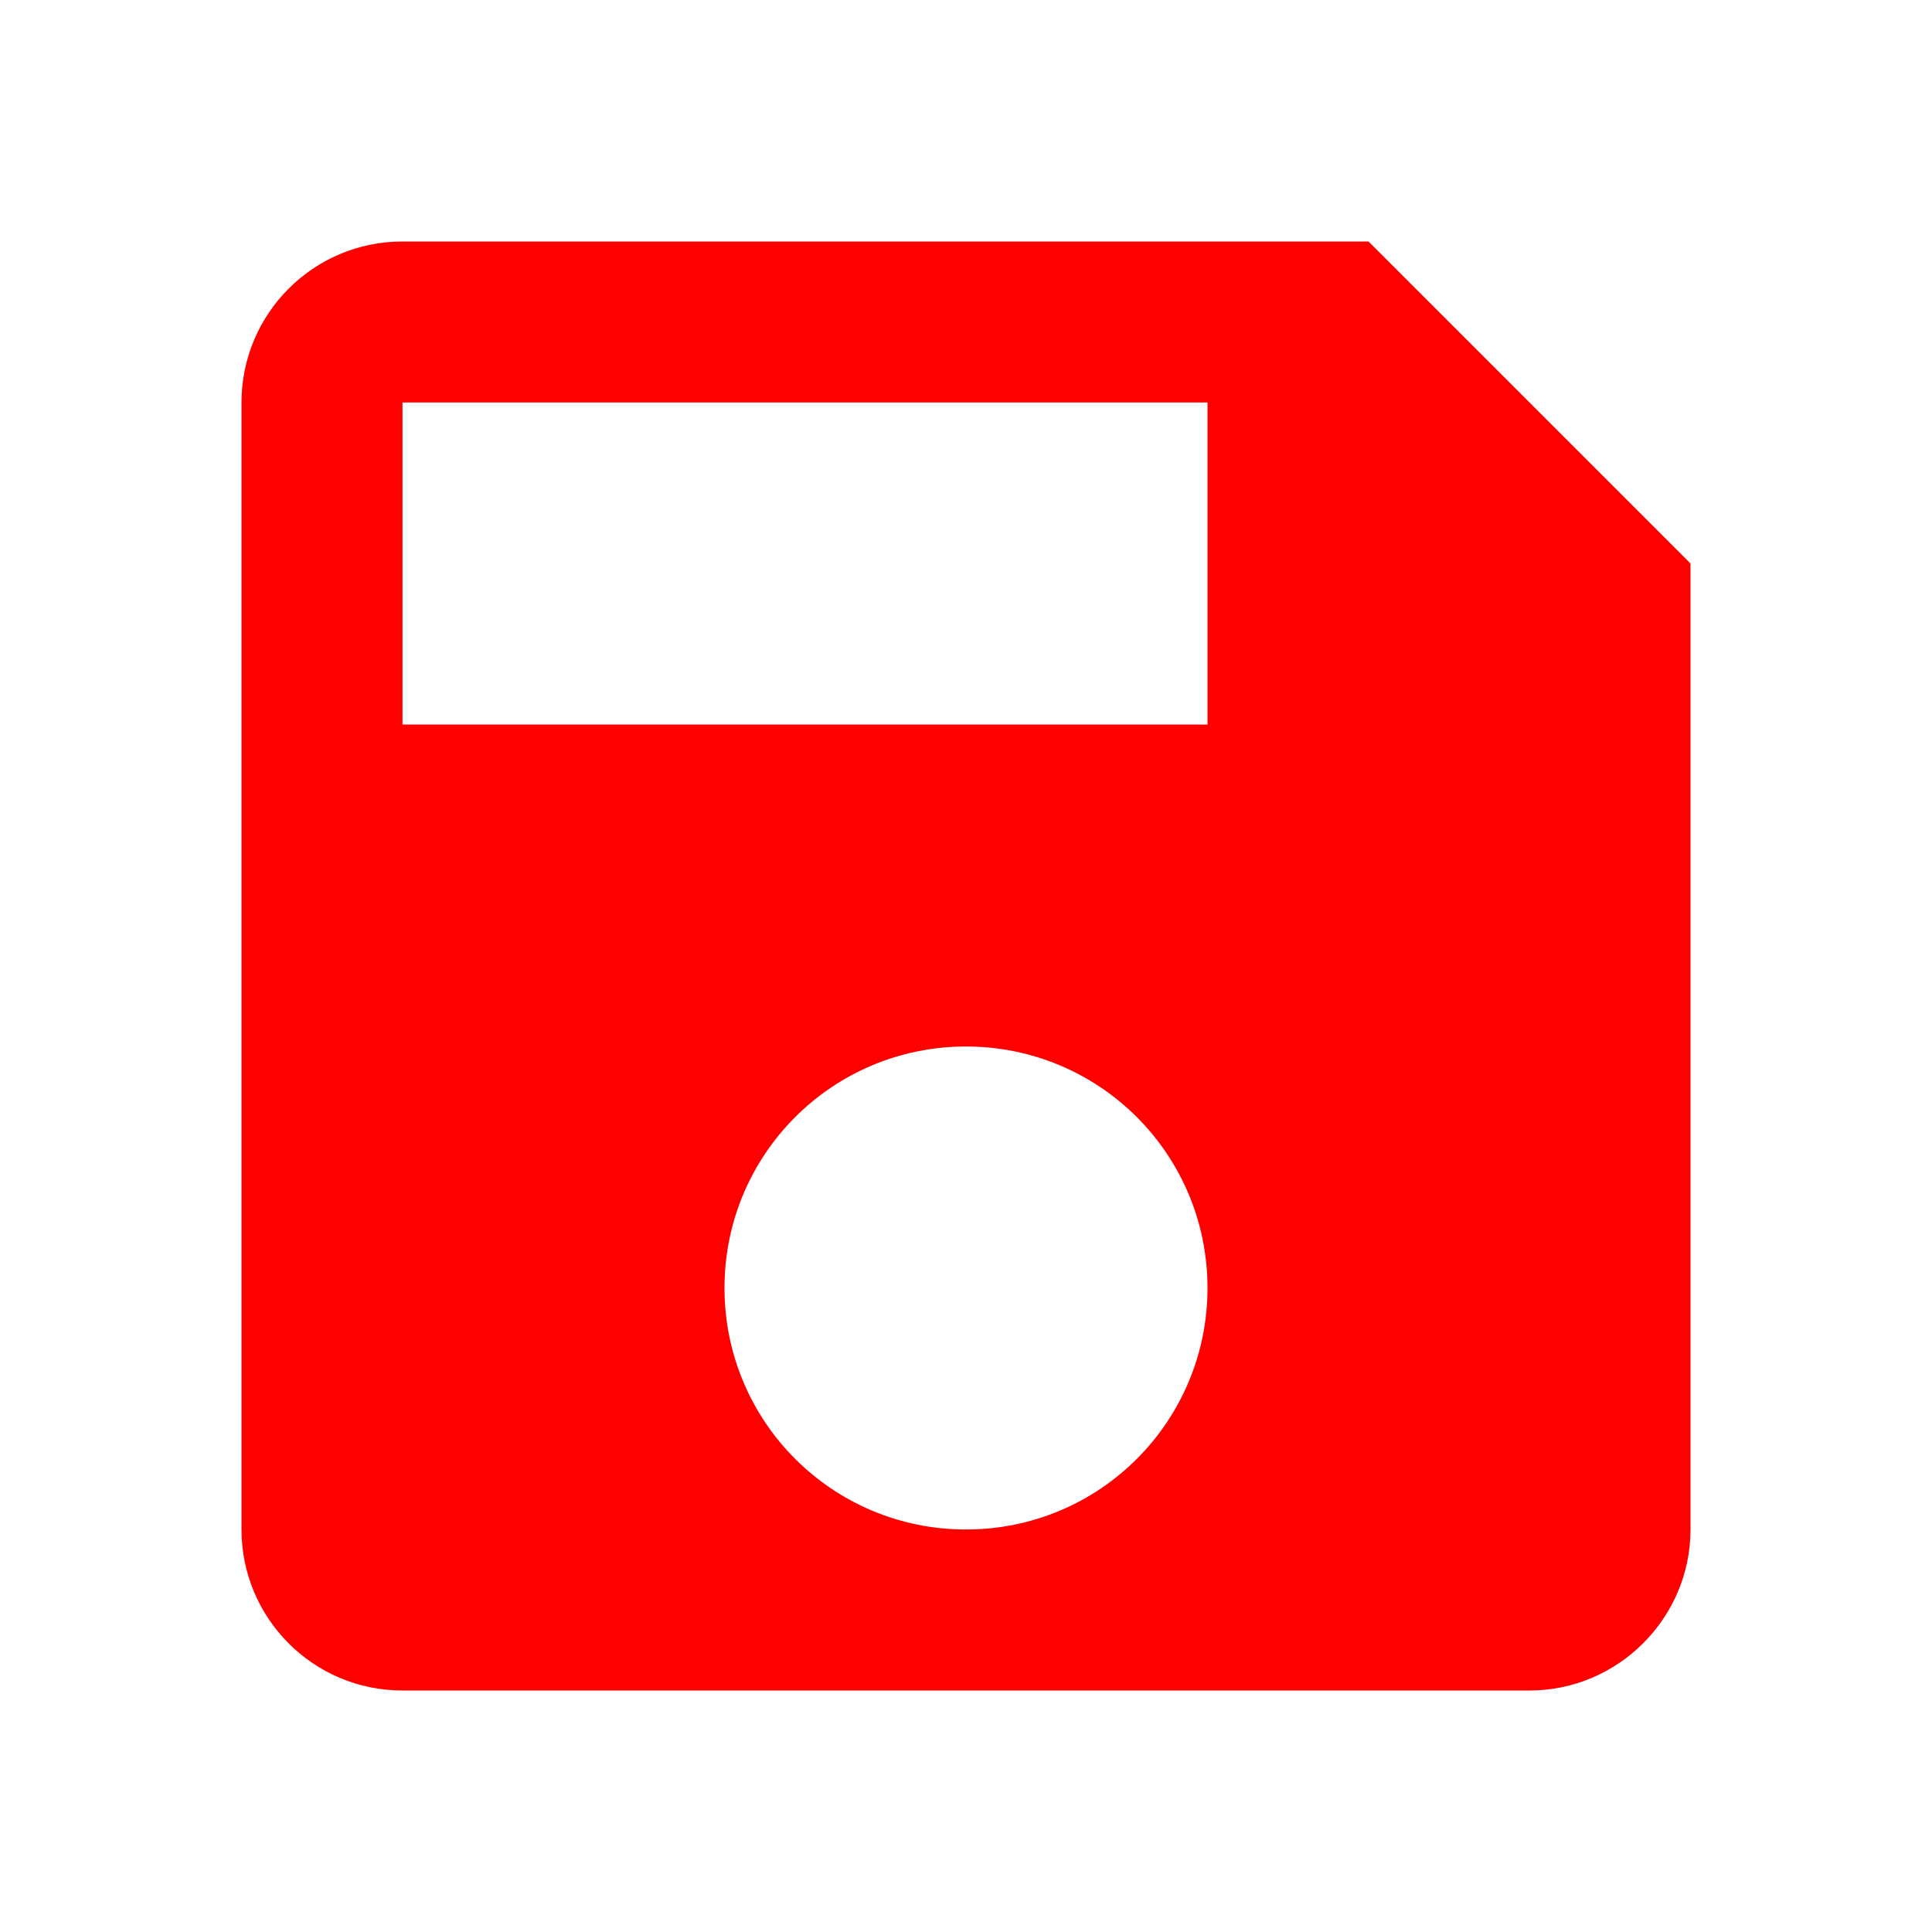
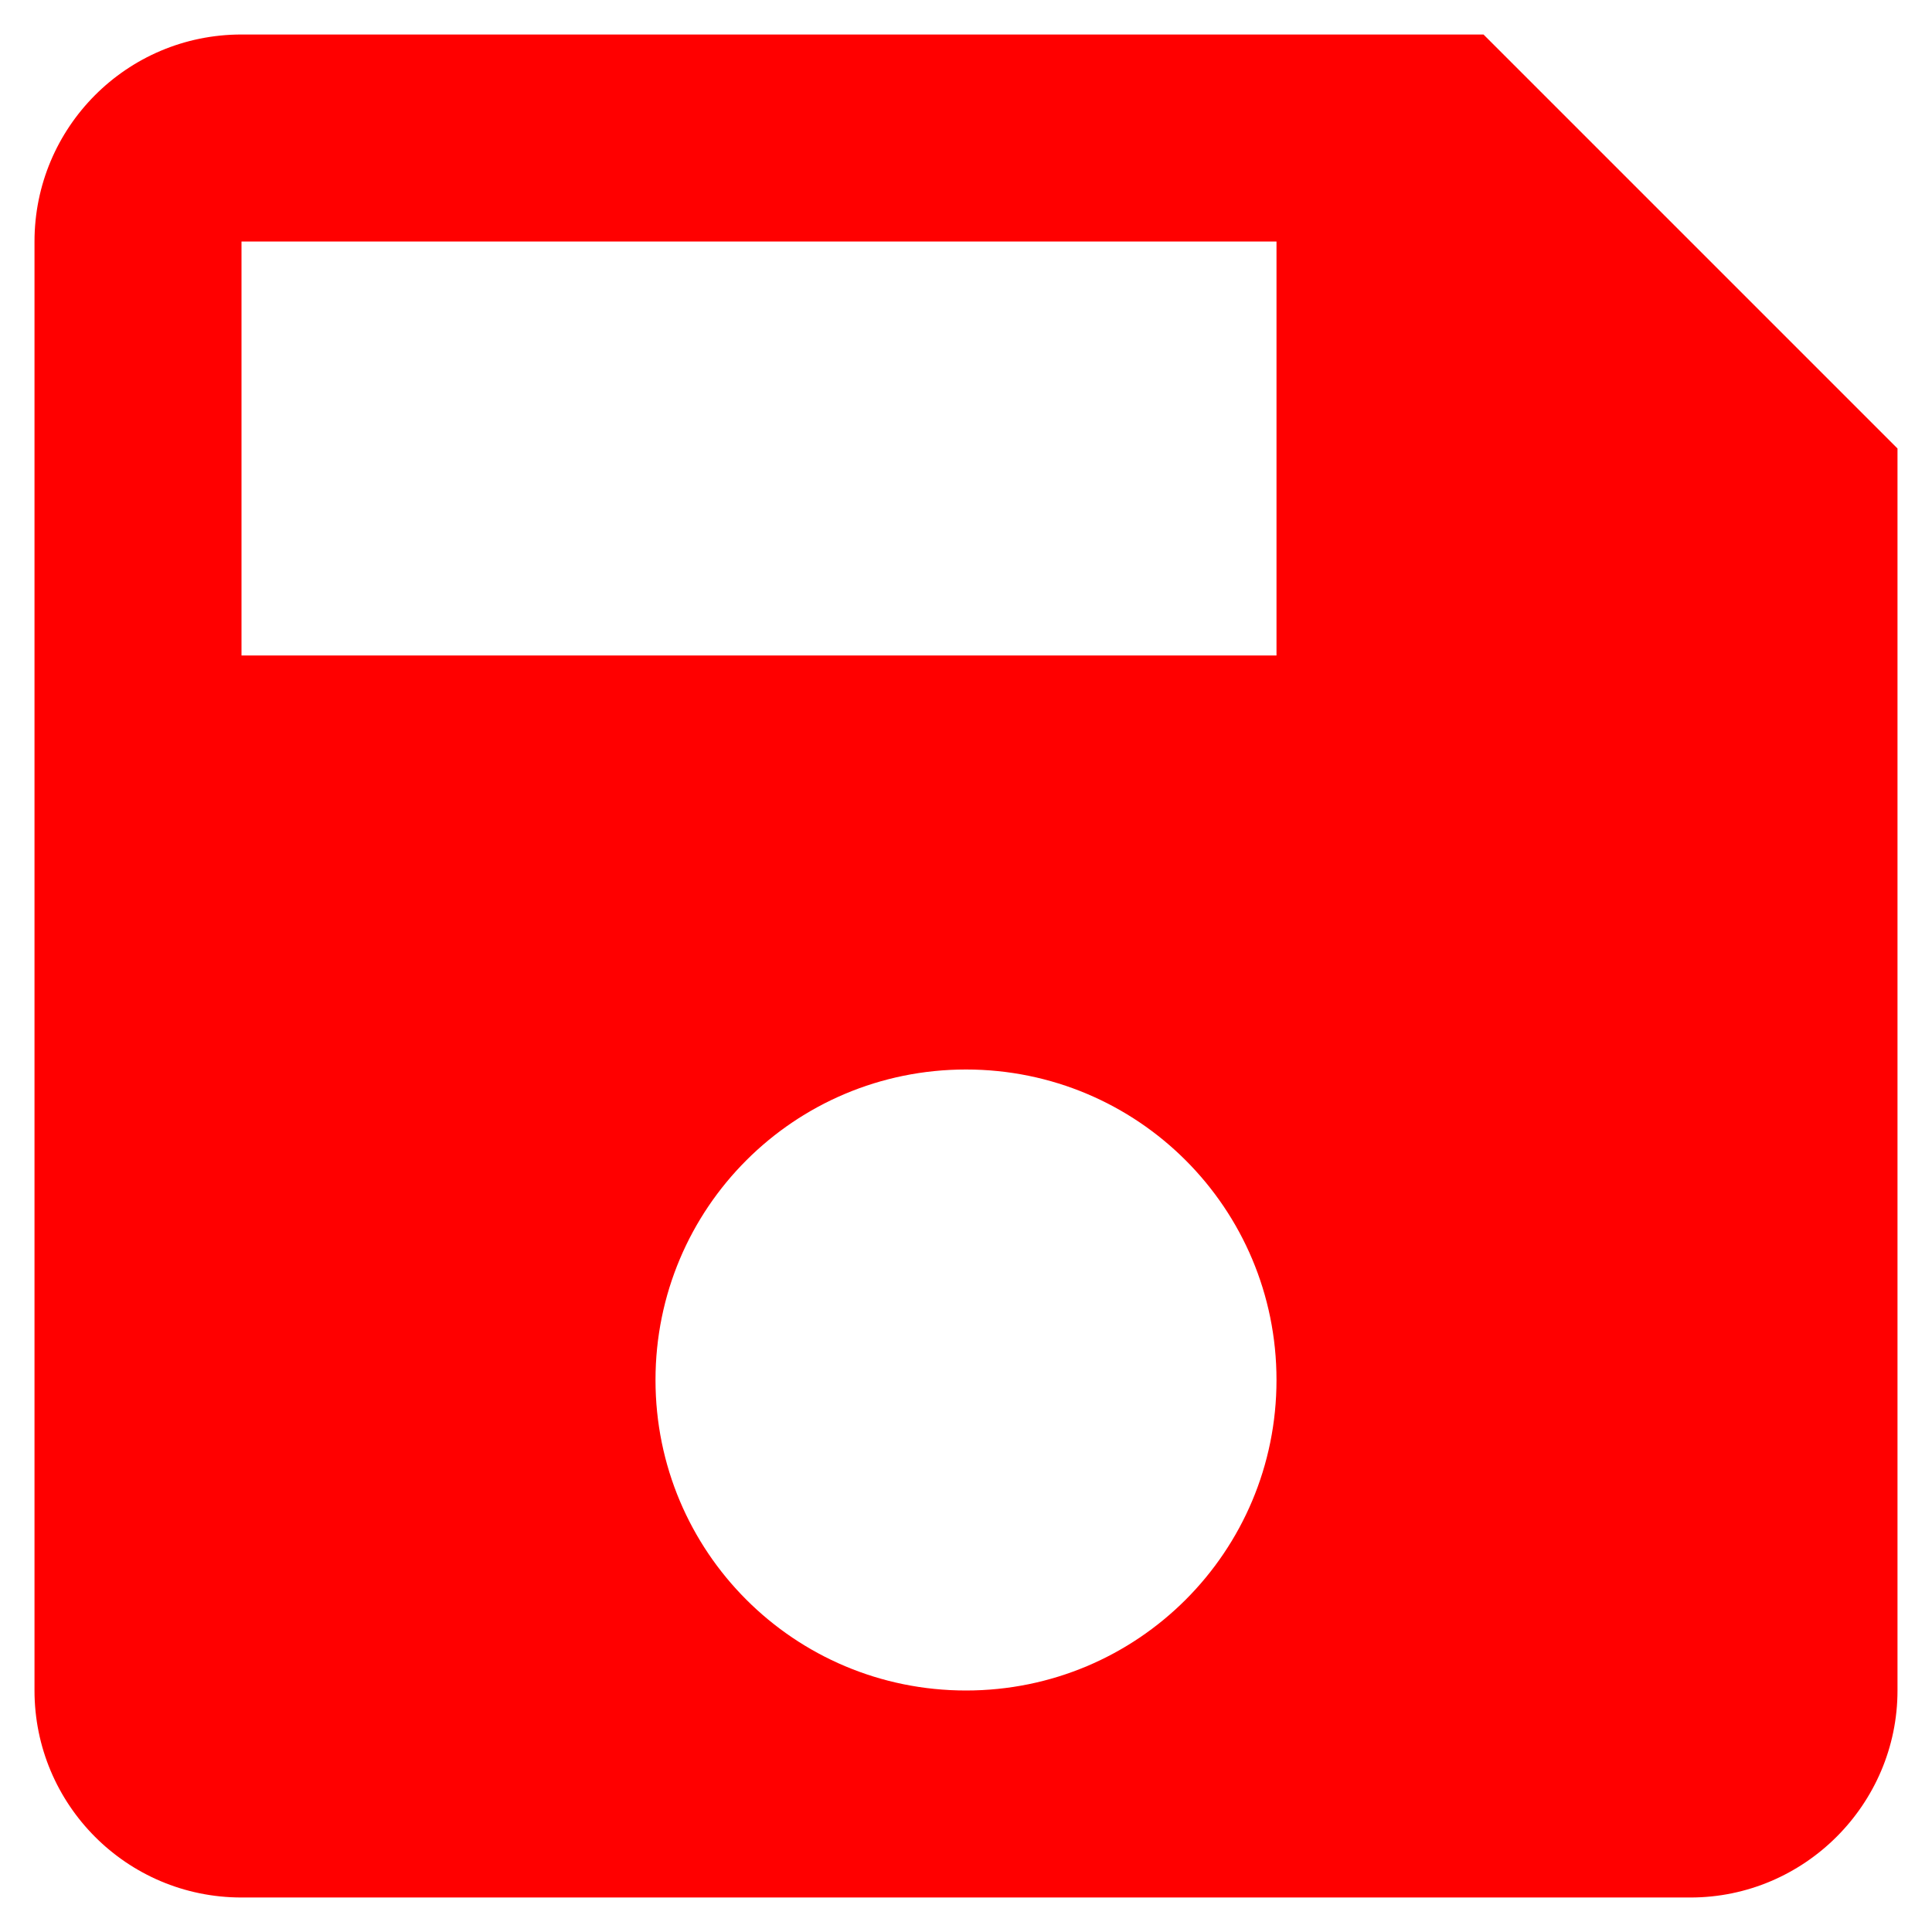
- <svg xmlns="http://www.w3.org/2000/svg" viewBox="0 0 24 24">
-   <path fill="none" d="M0 0h24v24H0z" />
-   <path fill="#FF0000" d="M17 3H5c-1.11 0-2 .9-2 2v14c0 1.1.89 2 2 2h14c1.1 0 2-.9 2-2V7l-4-4zm-5 16c-1.66 0-3-1.34-3-3s1.34-3 3-3 3 1.34 3 3-1.34 3-3 3zm3-10H5V5h10v4z" />
+ <svg xmlns="http://www.w3.org/2000/svg" width="14px" height="14px" viewBox="0 0 14 14" version="1.1">
+   <defs />
+   <g id="save" stroke="none" stroke-width="1" fill="none" fill-rule="evenodd">
+     <path d="M10.75,0.25 L1.75,0.25 C0.917,0.25 0.25,0.925 0.25,1.75 L0.25,12.25 C0.25,13.075 0.917,13.75 1.75,13.75 L12.25,13.75 C13.075,13.75 13.75,13.075 13.75,12.25 L13.75,3.25 L10.75,0.25 Z M7,12.25 C5.755,12.25 4.75,11.245 4.75,10 C4.75,8.755 5.755,7.75 7,7.75 C8.245,7.75 9.25,8.755 9.25,10 C9.25,11.245 8.245,12.25 7,12.25 Z M9.25,4.75 L1.75,4.75 L1.75,1.75 L9.25,1.75 L9.25,4.75 Z" fill="#FF0000" fill-rule="nonzero" />
+   </g>
</svg>
